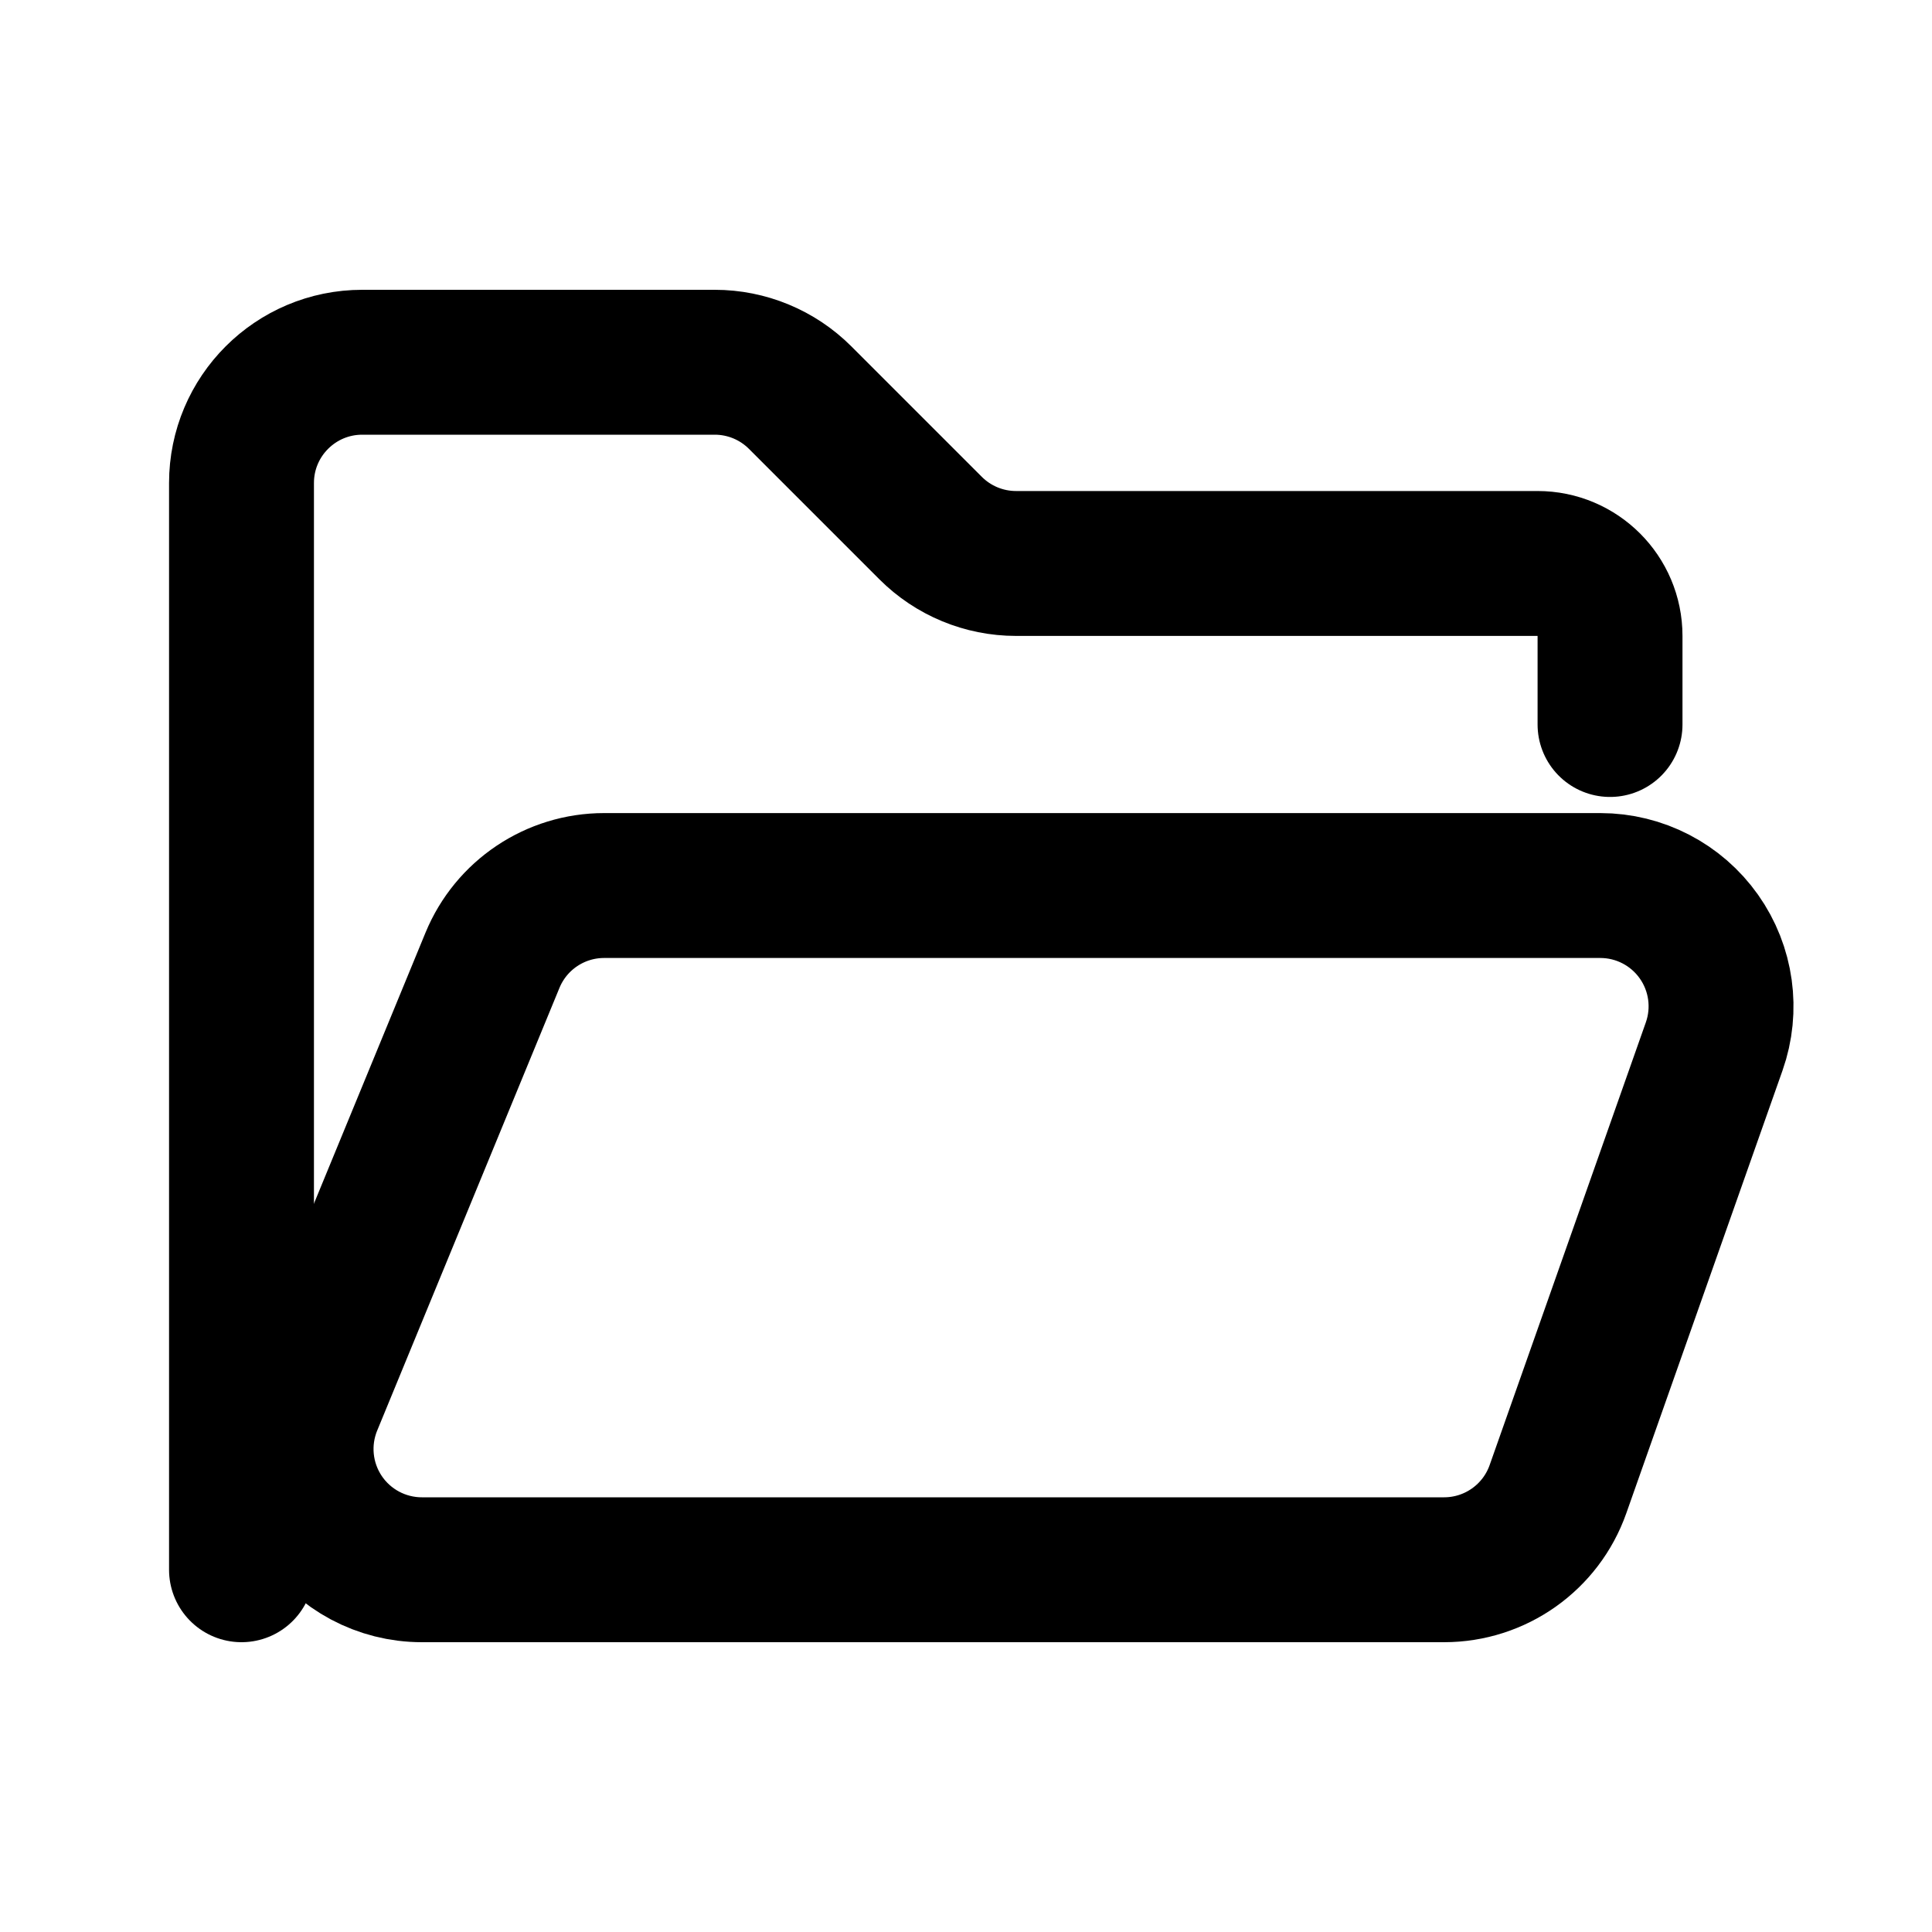
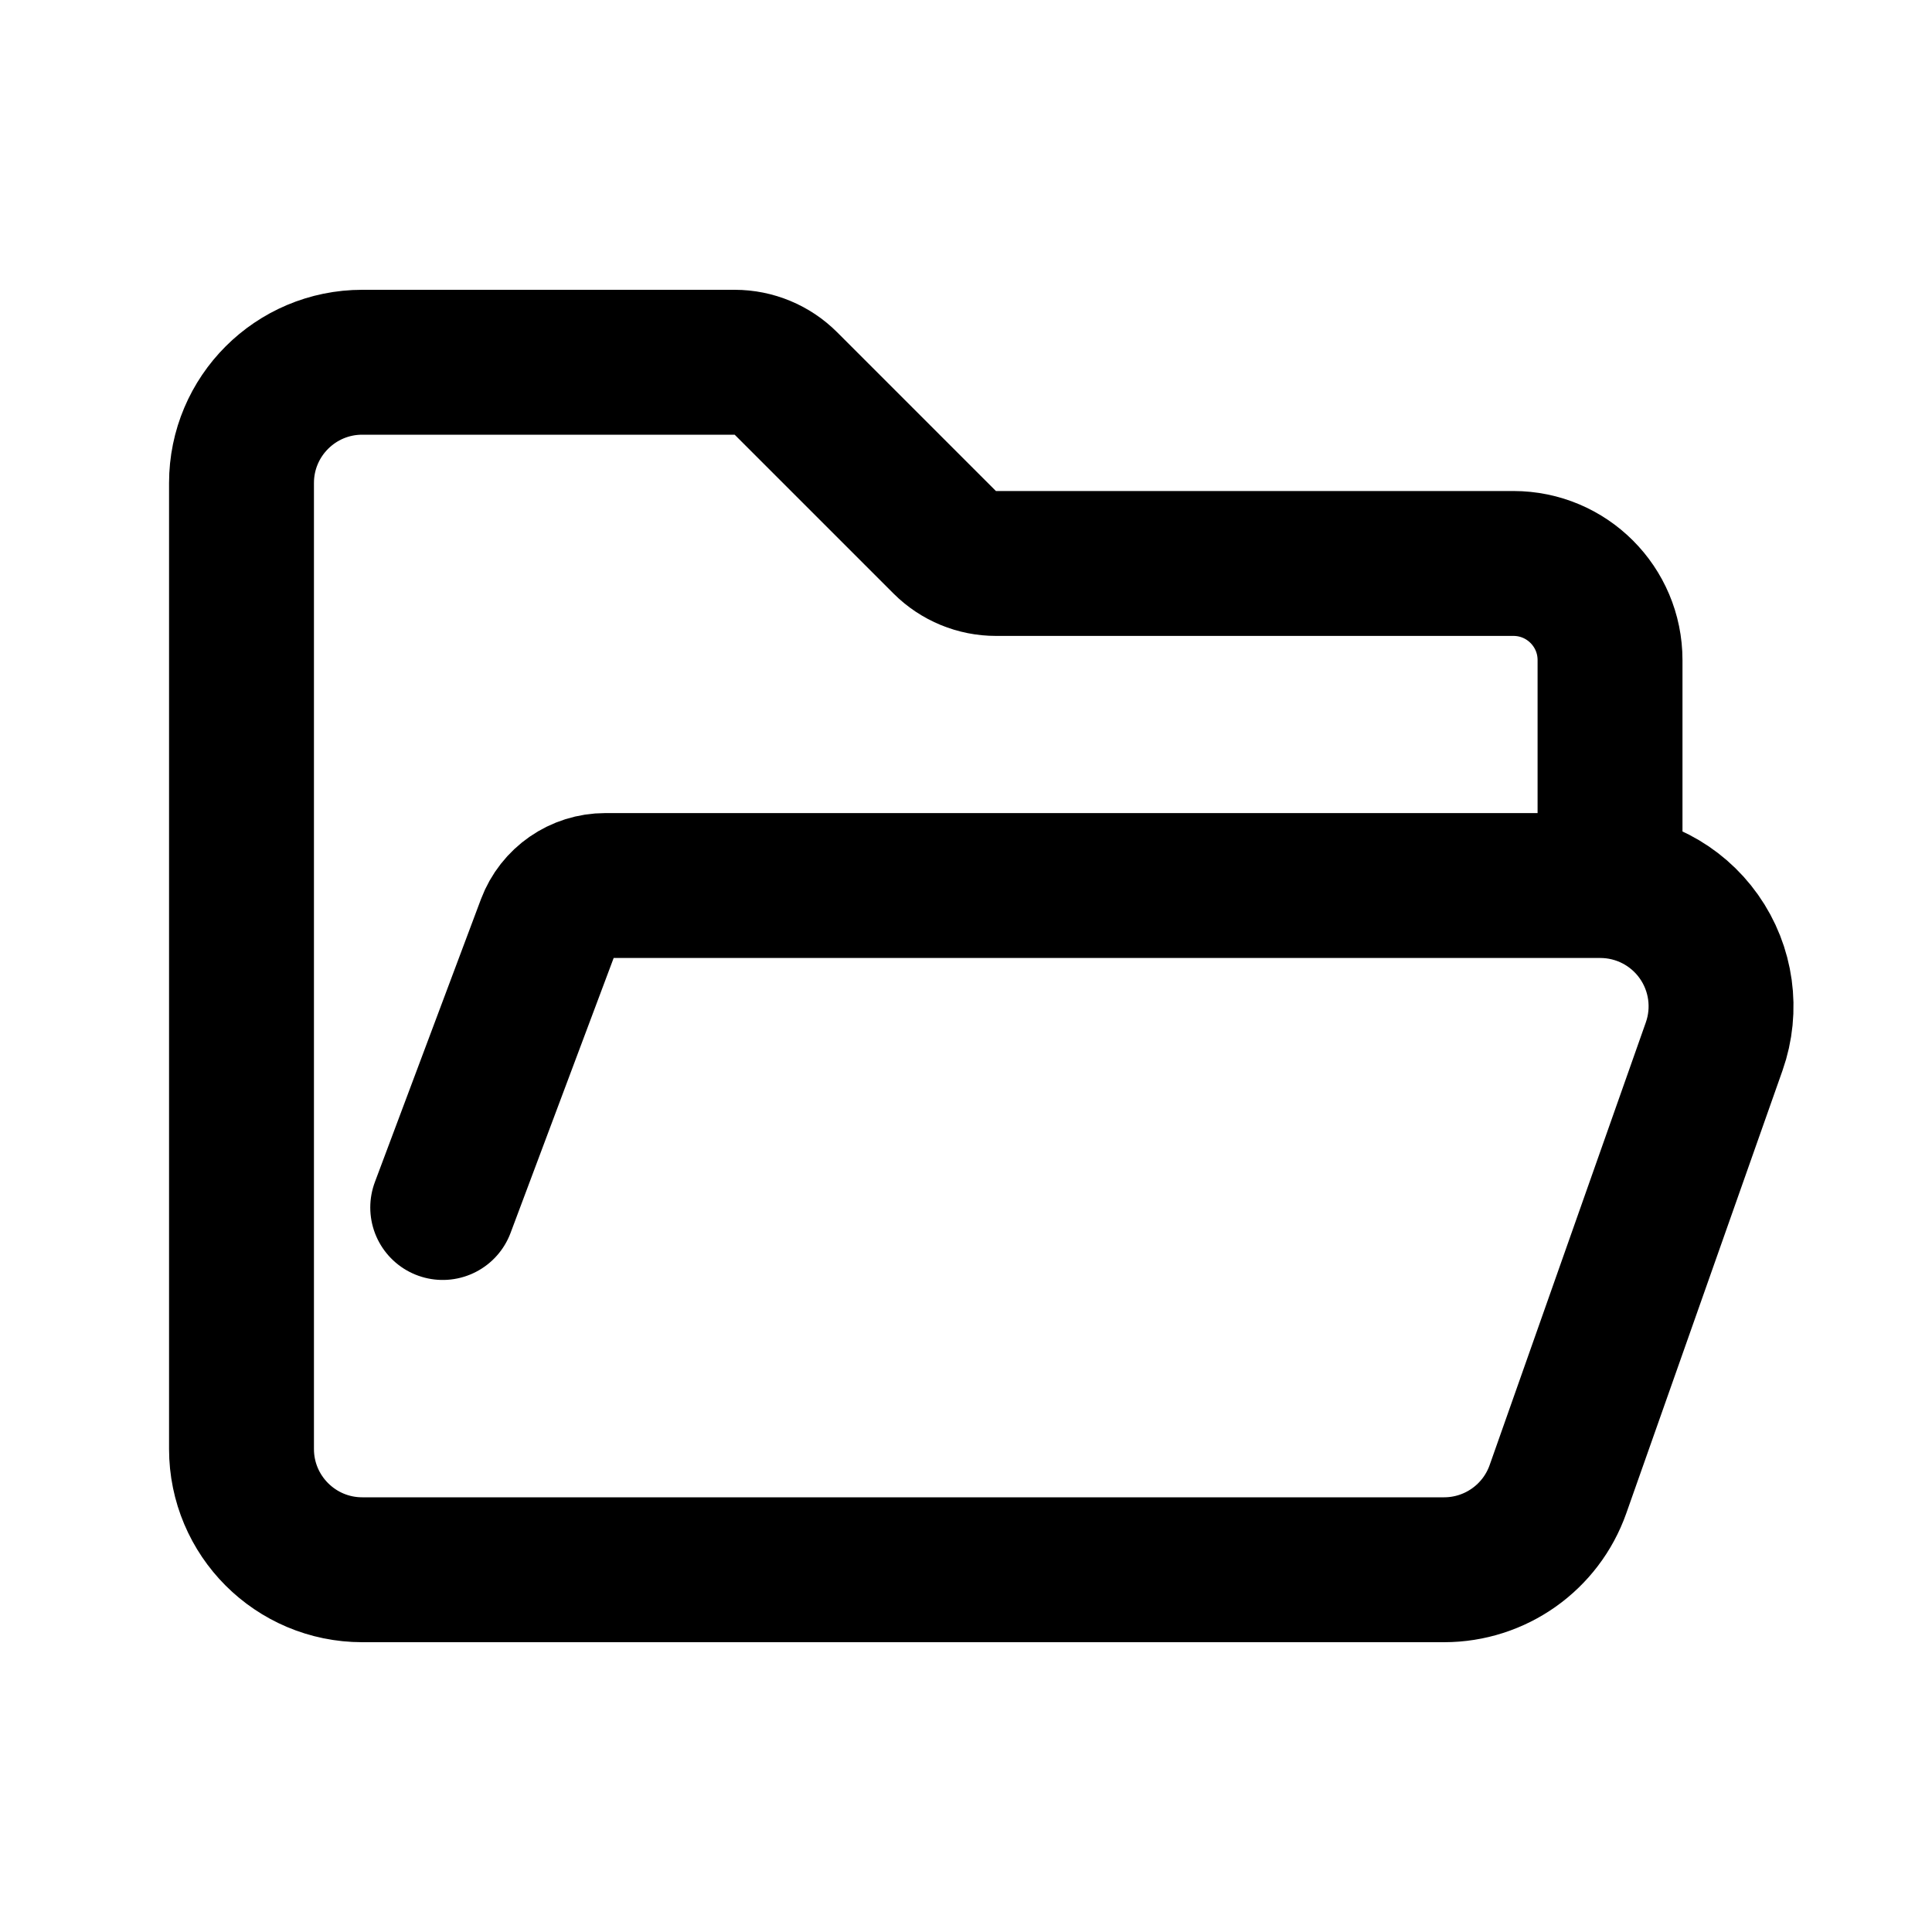
<svg xmlns="http://www.w3.org/2000/svg" width="20" height="20" viewBox="0 0 20 20" fill="none" stroke="currentColor" color="currentColor" stroke-width="1.5" stroke-linecap="round" stroke-linejoin="round" stroke-miterlimit="3" focusable="false" aria-hidden="true">
-   <path d="M2.5 16.25L2.5 5A1.25 1.25 0 0 1 3.75 3.75L7.399 3.75A1.25 1.25 0 0 1 8.283 4.116L9.634 5.467A1.25 1.25 0 0 0 10.518 5.833L15.917 5.833A0.75 0.75 0 0 1 16.667 6.583L16.667 7.5" />
-   <path d="M3.211 14.524L5.098 9.941A1.25 1.25 0 0 1 6.254 9.167L16.567 9.167A1.25 1.25 0 0 1 17.745 10.833L16.128 15.416A1.25 1.25 0 0 1 14.949 16.25L4.367 16.25A1.25 1.25 0 0 1 3.211 14.524Z" />
+   <path d="M4.583 12.5L5.681 9.572A0.625 0.625 0 0 1 6.266 9.167L16.567 9.167A1.25 1.25 0 0 1 17.745 10.833L16.128 15.416A1.25 1.25 0 0 1 14.949 16.25L3.75 16.25A1.25 1.25 0 0 1 2.5 15L2.5 5A1.25 1.25 0 0 1 3.75 3.75L7.606 3.75A0.75 0.75 0 0 1 8.136 3.97L9.78 5.614A0.75 0.75 0 0 0 10.311 5.833L15.667 5.833A1 1 0 0 1 16.667 6.833L16.667 9.167" />
</svg>
